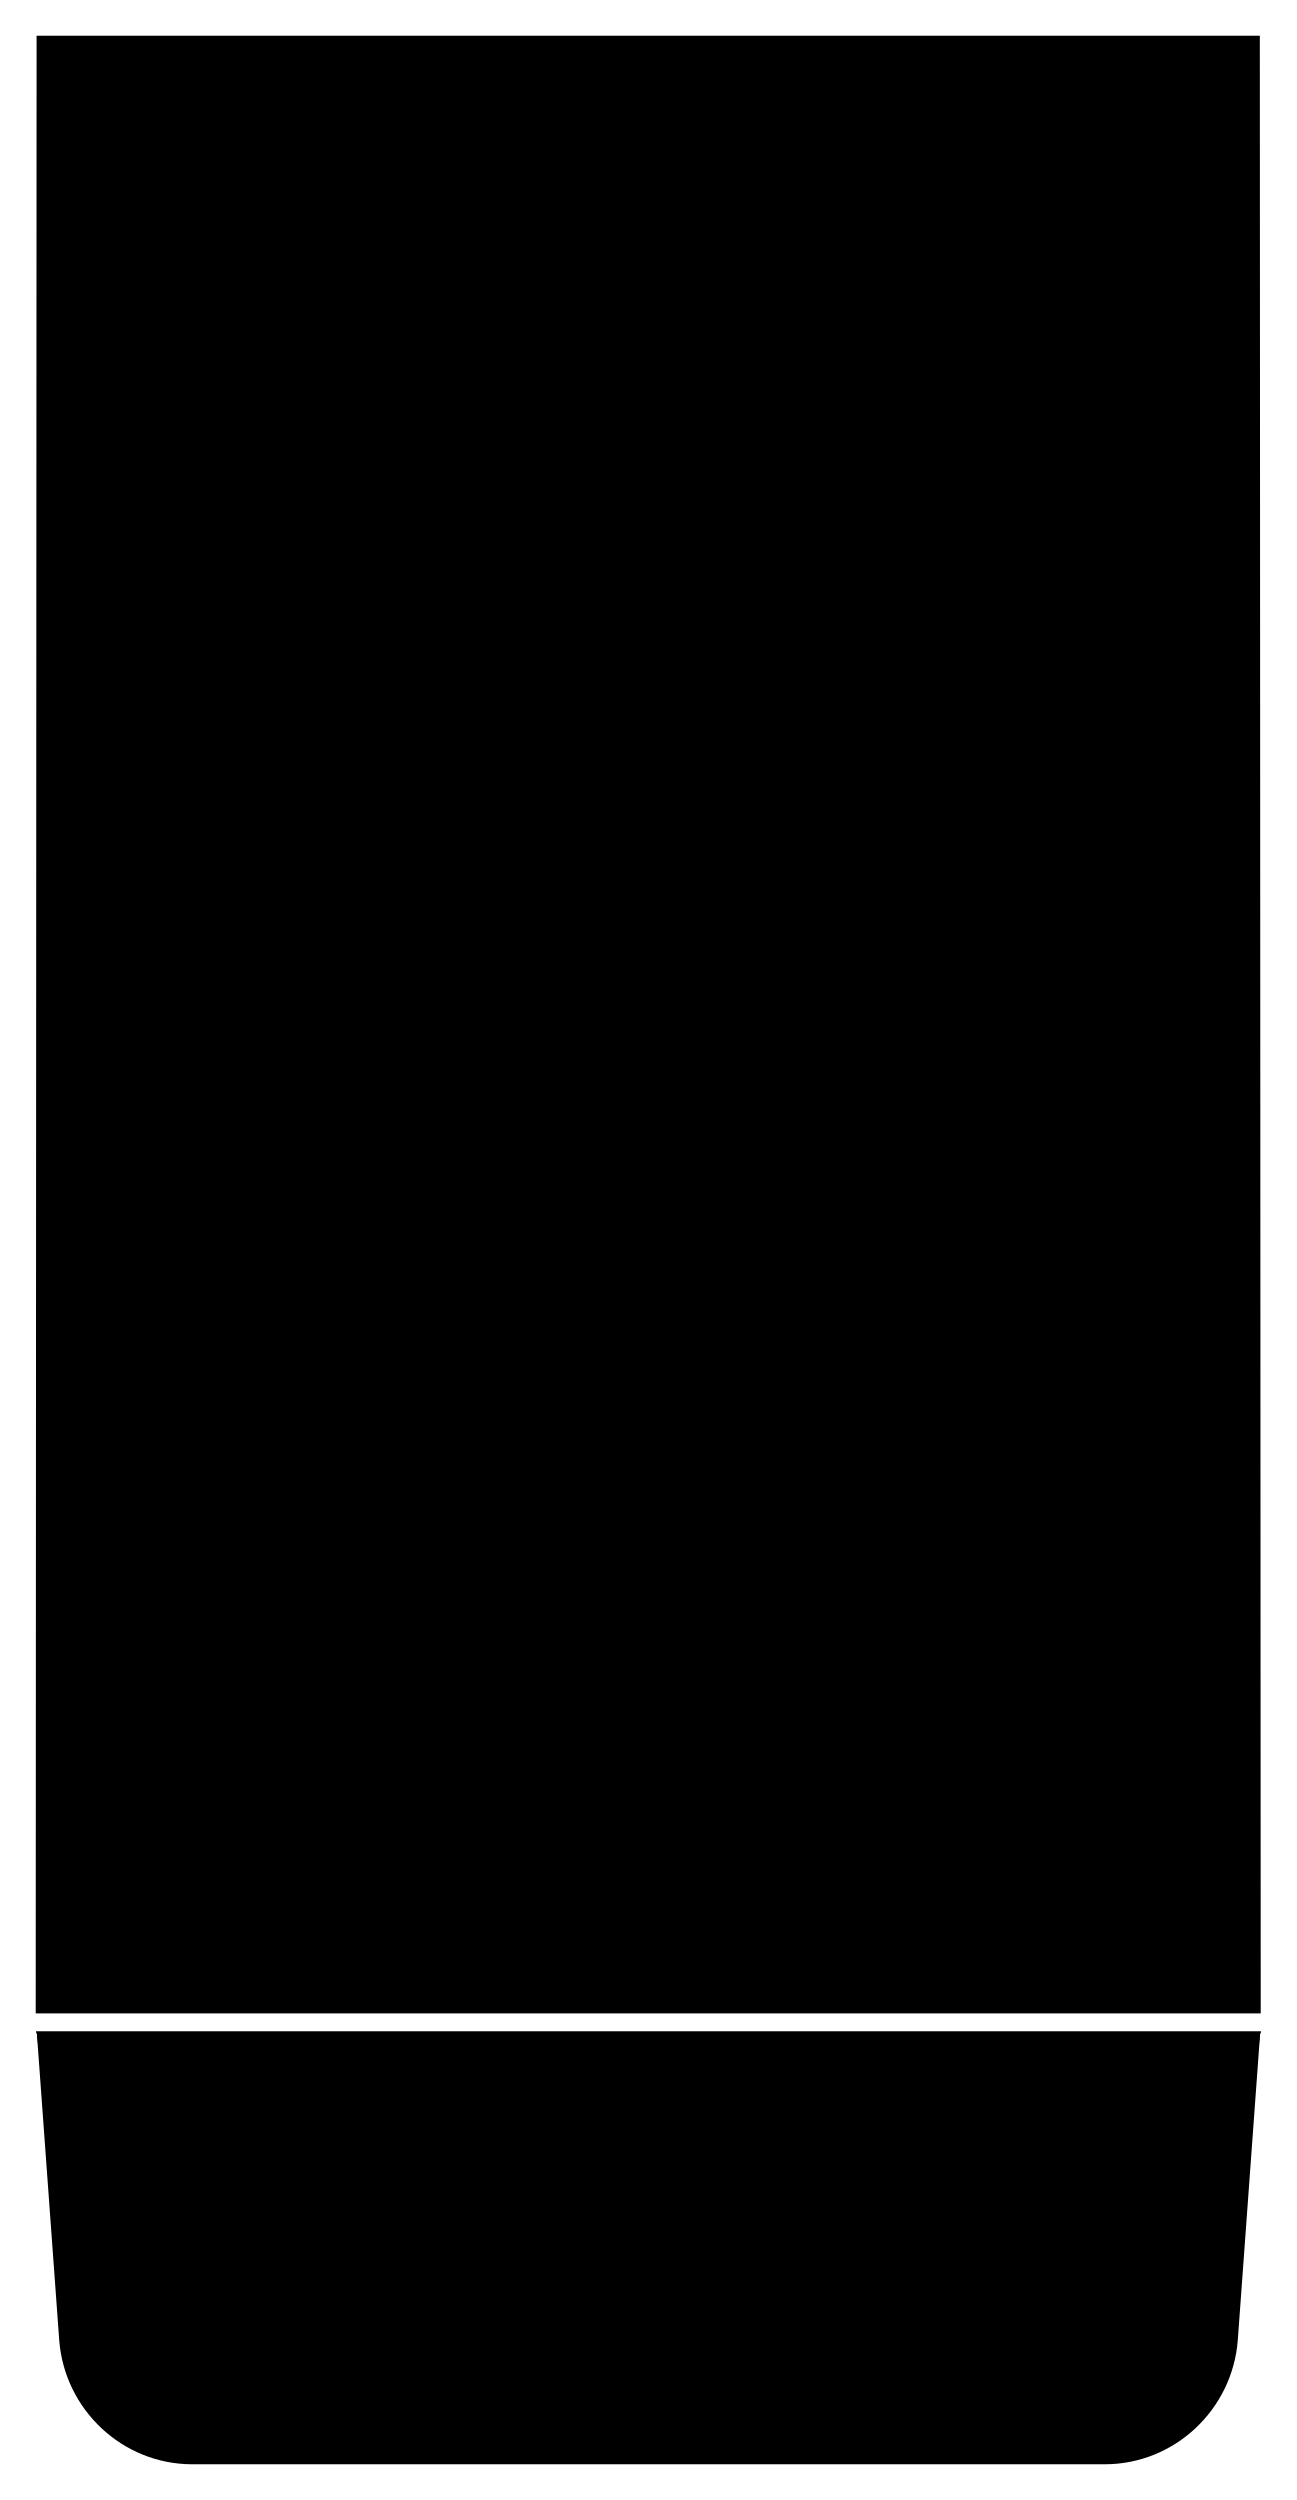
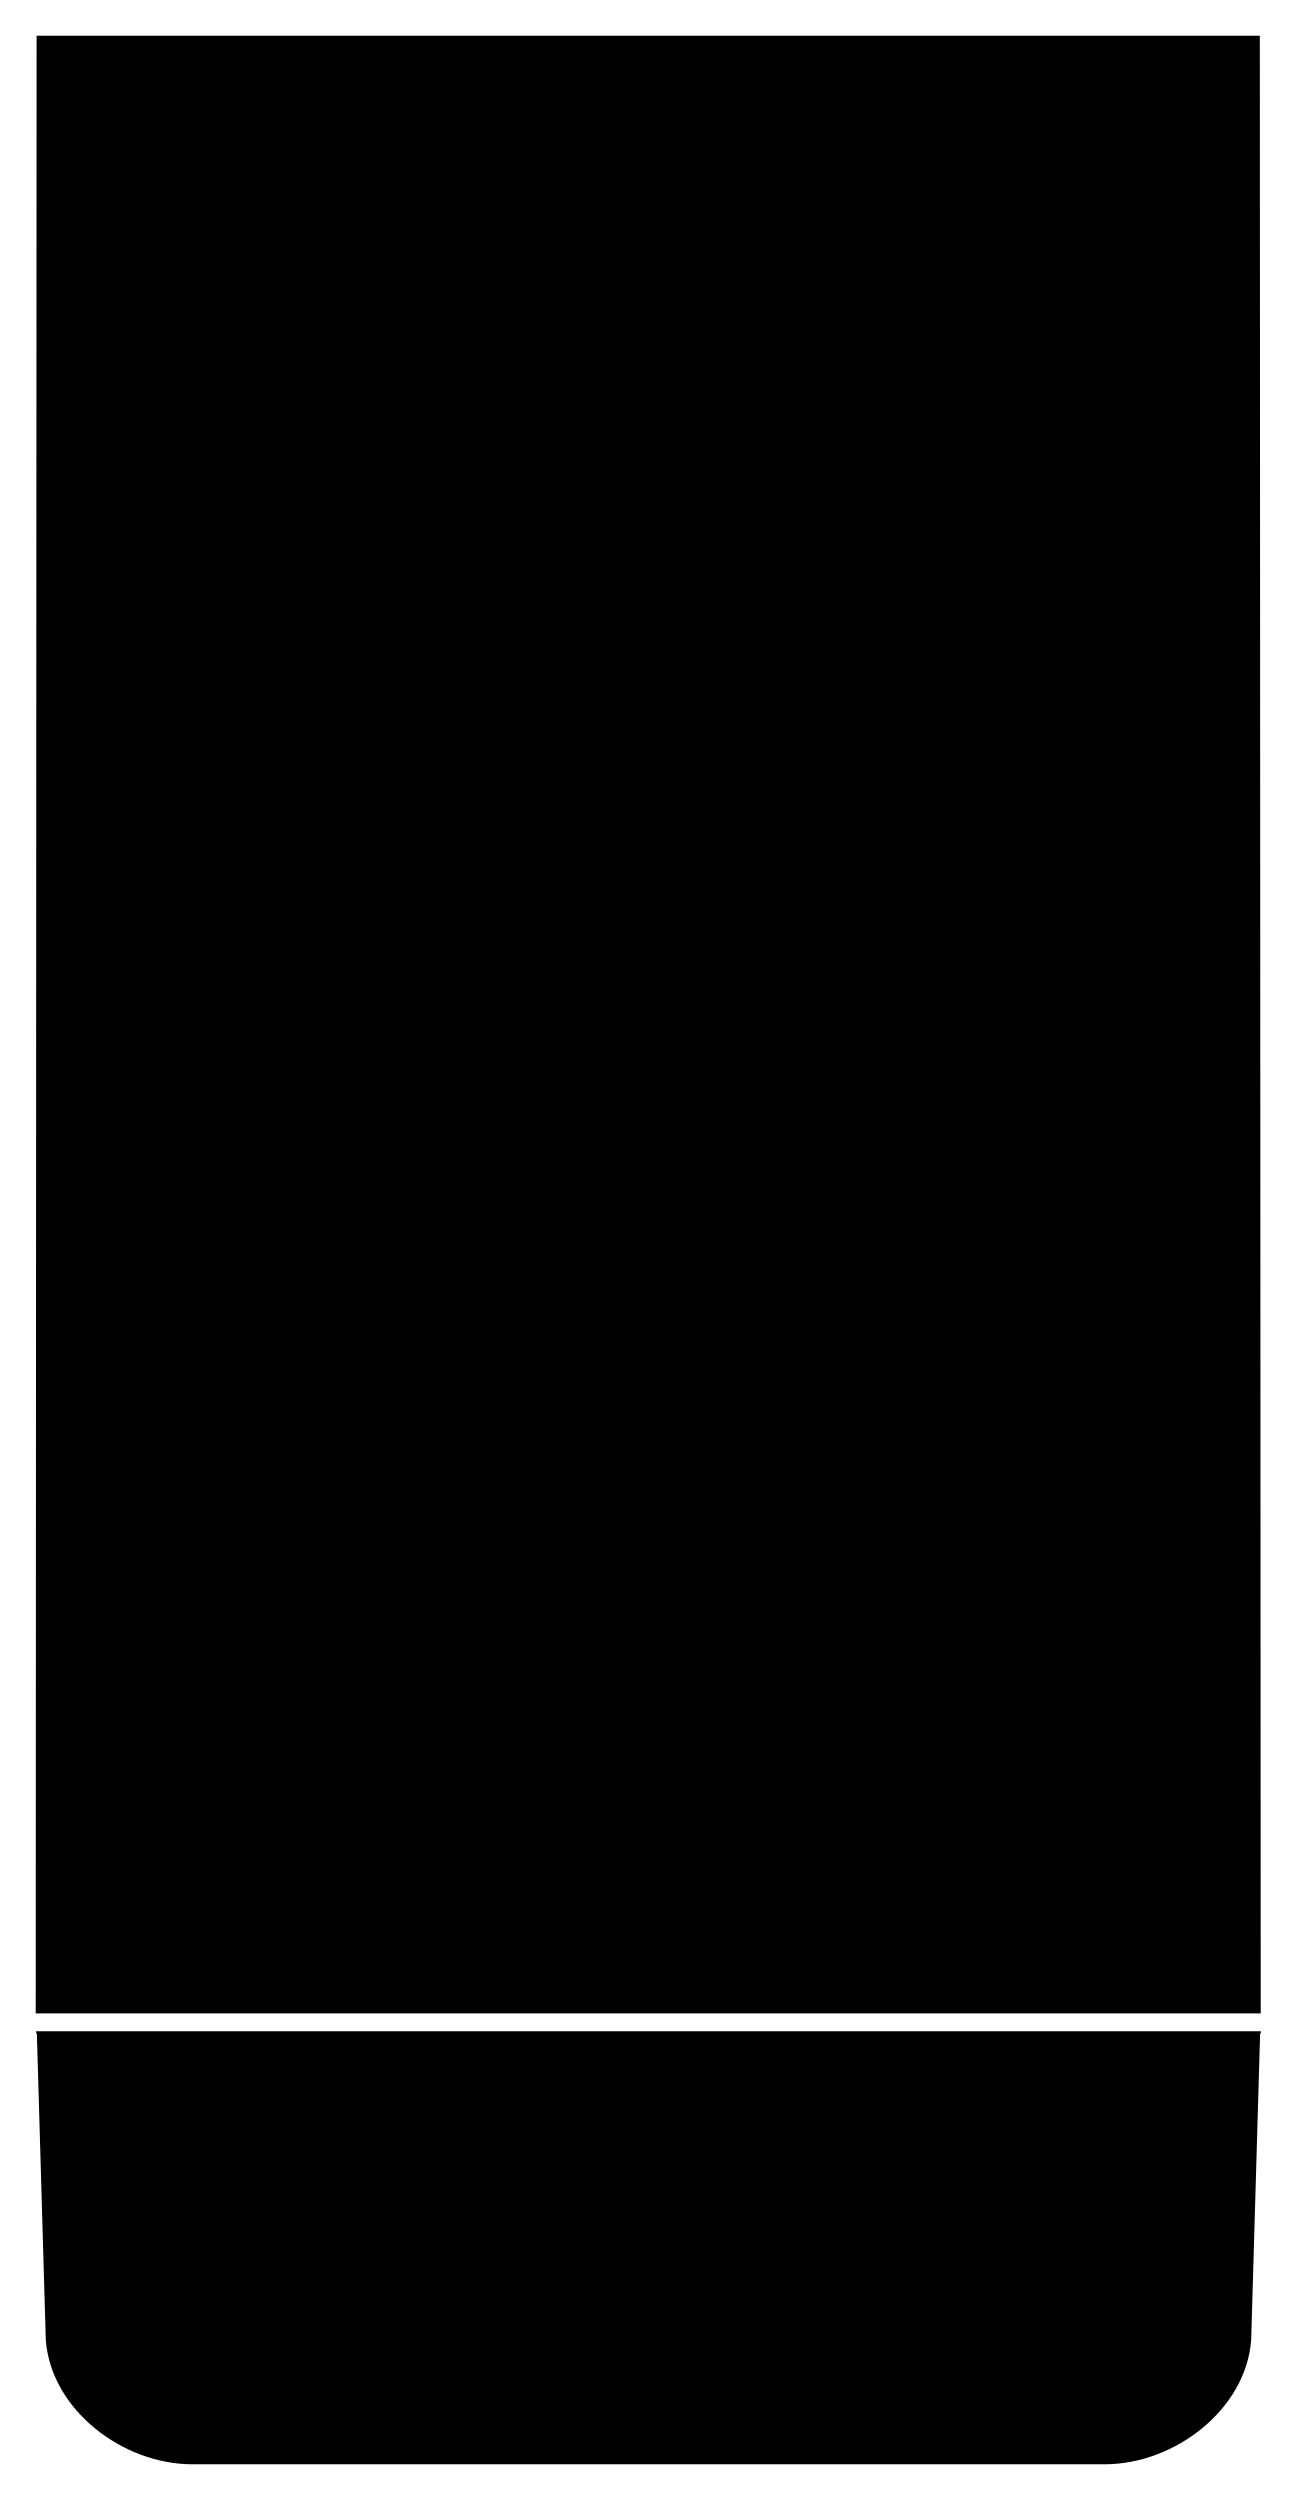
<svg viewBox="0 0 51.234 98.777" class="glass-icon glass-icon--collins" role="img" aria-hidden="true" focusable="false">
  <g transform="translate(-68.10816,-83.89438)">
-     <path class="glass-icon-line" d="m 117.896,164.256 -0.882,12.1 c -0.212,2.752 -2.505,4.904 -5.256,4.904 H 75.704 c -2.752,0 -5.045,-2.152 -5.256,-4.904 l -0.882,-12.1" />
+     <path class="glass-icon-line" d="m 117.896,164.256 -0.353,12.1 c -0.212,2.752 -3.034,4.904 -5.786,4.904 H 75.704 c -2.752,0 -5.574,-2.152 -5.786,-4.904 l -0.353,-12.1" />
    <path class="glass-icon-line" d="m 69.519,163.446 0.035,-78.14 h 48.331 l 0.035,78.14" />
    <path class="glass-icon-line" d="m 117.931,164.15 c 0,0.035 0,0.07 -0.035,0.106 -0.318,3.634 -3.351,6.421 -7.02,6.421 H 76.586 c -3.669,0 -6.703,-2.787 -7.02,-6.421 -0.035,-0.035 -0.035,-0.071 -0.035,-0.106" />
  </g>
</svg>
